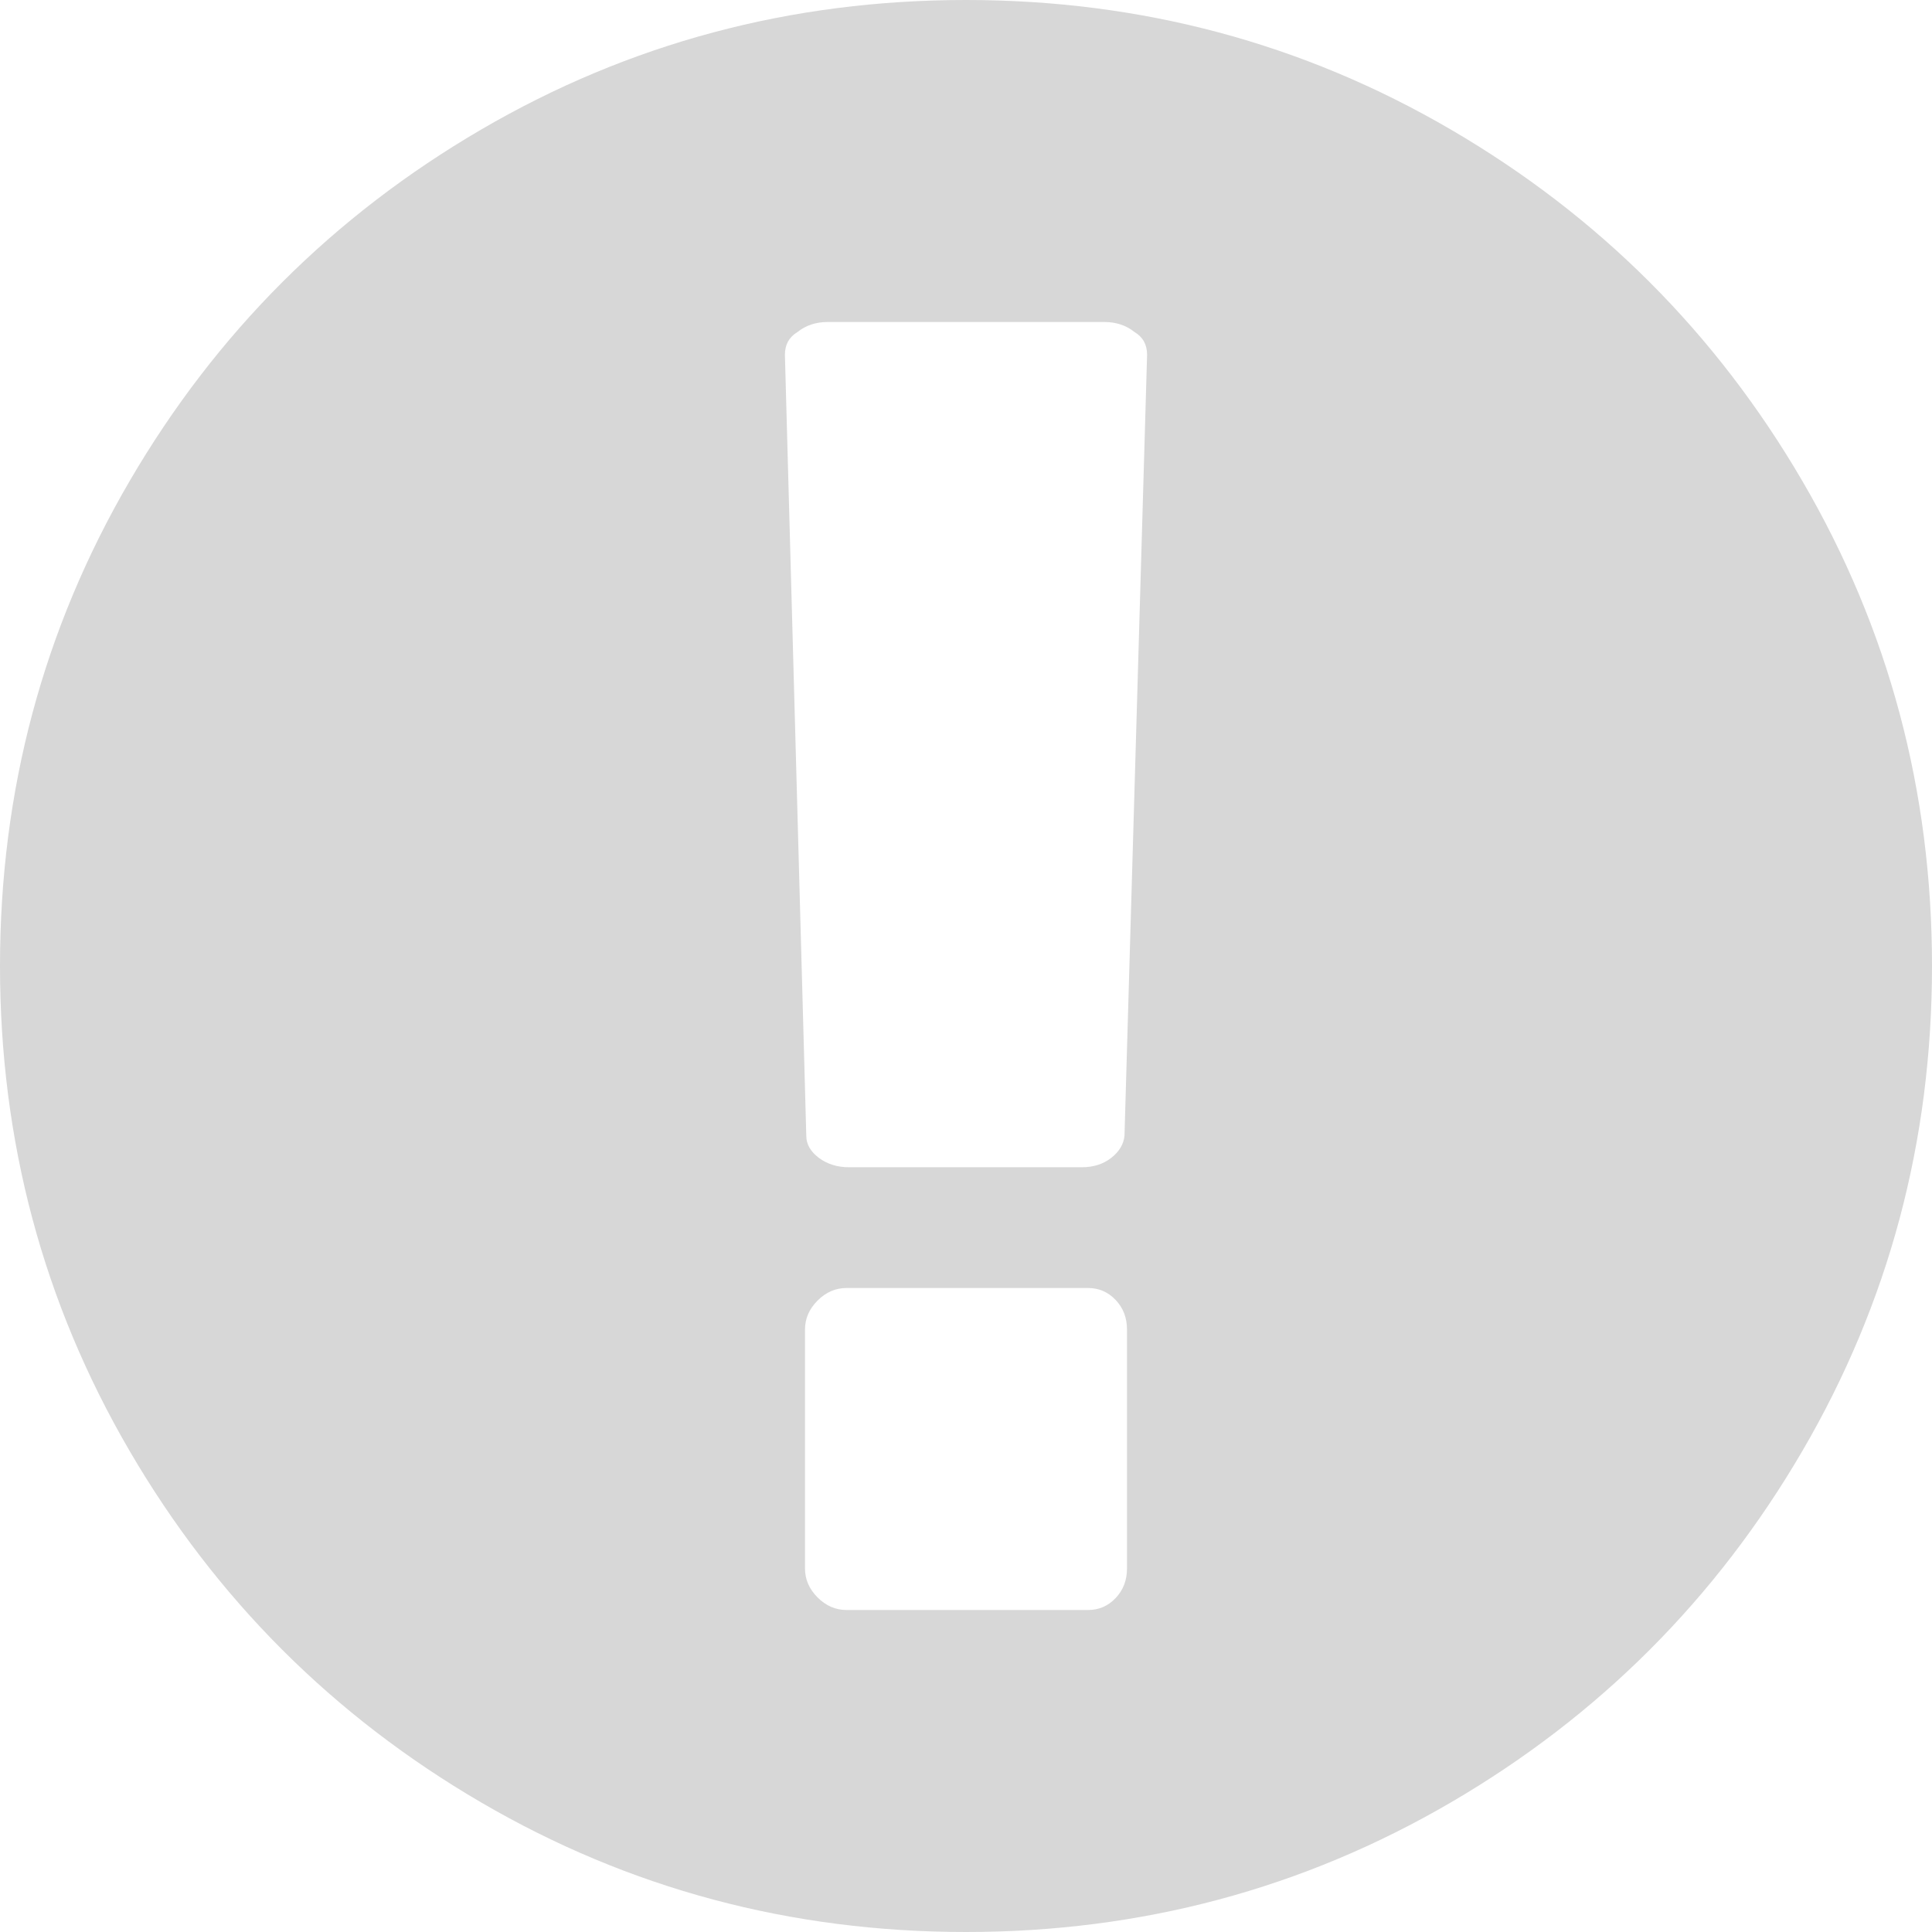
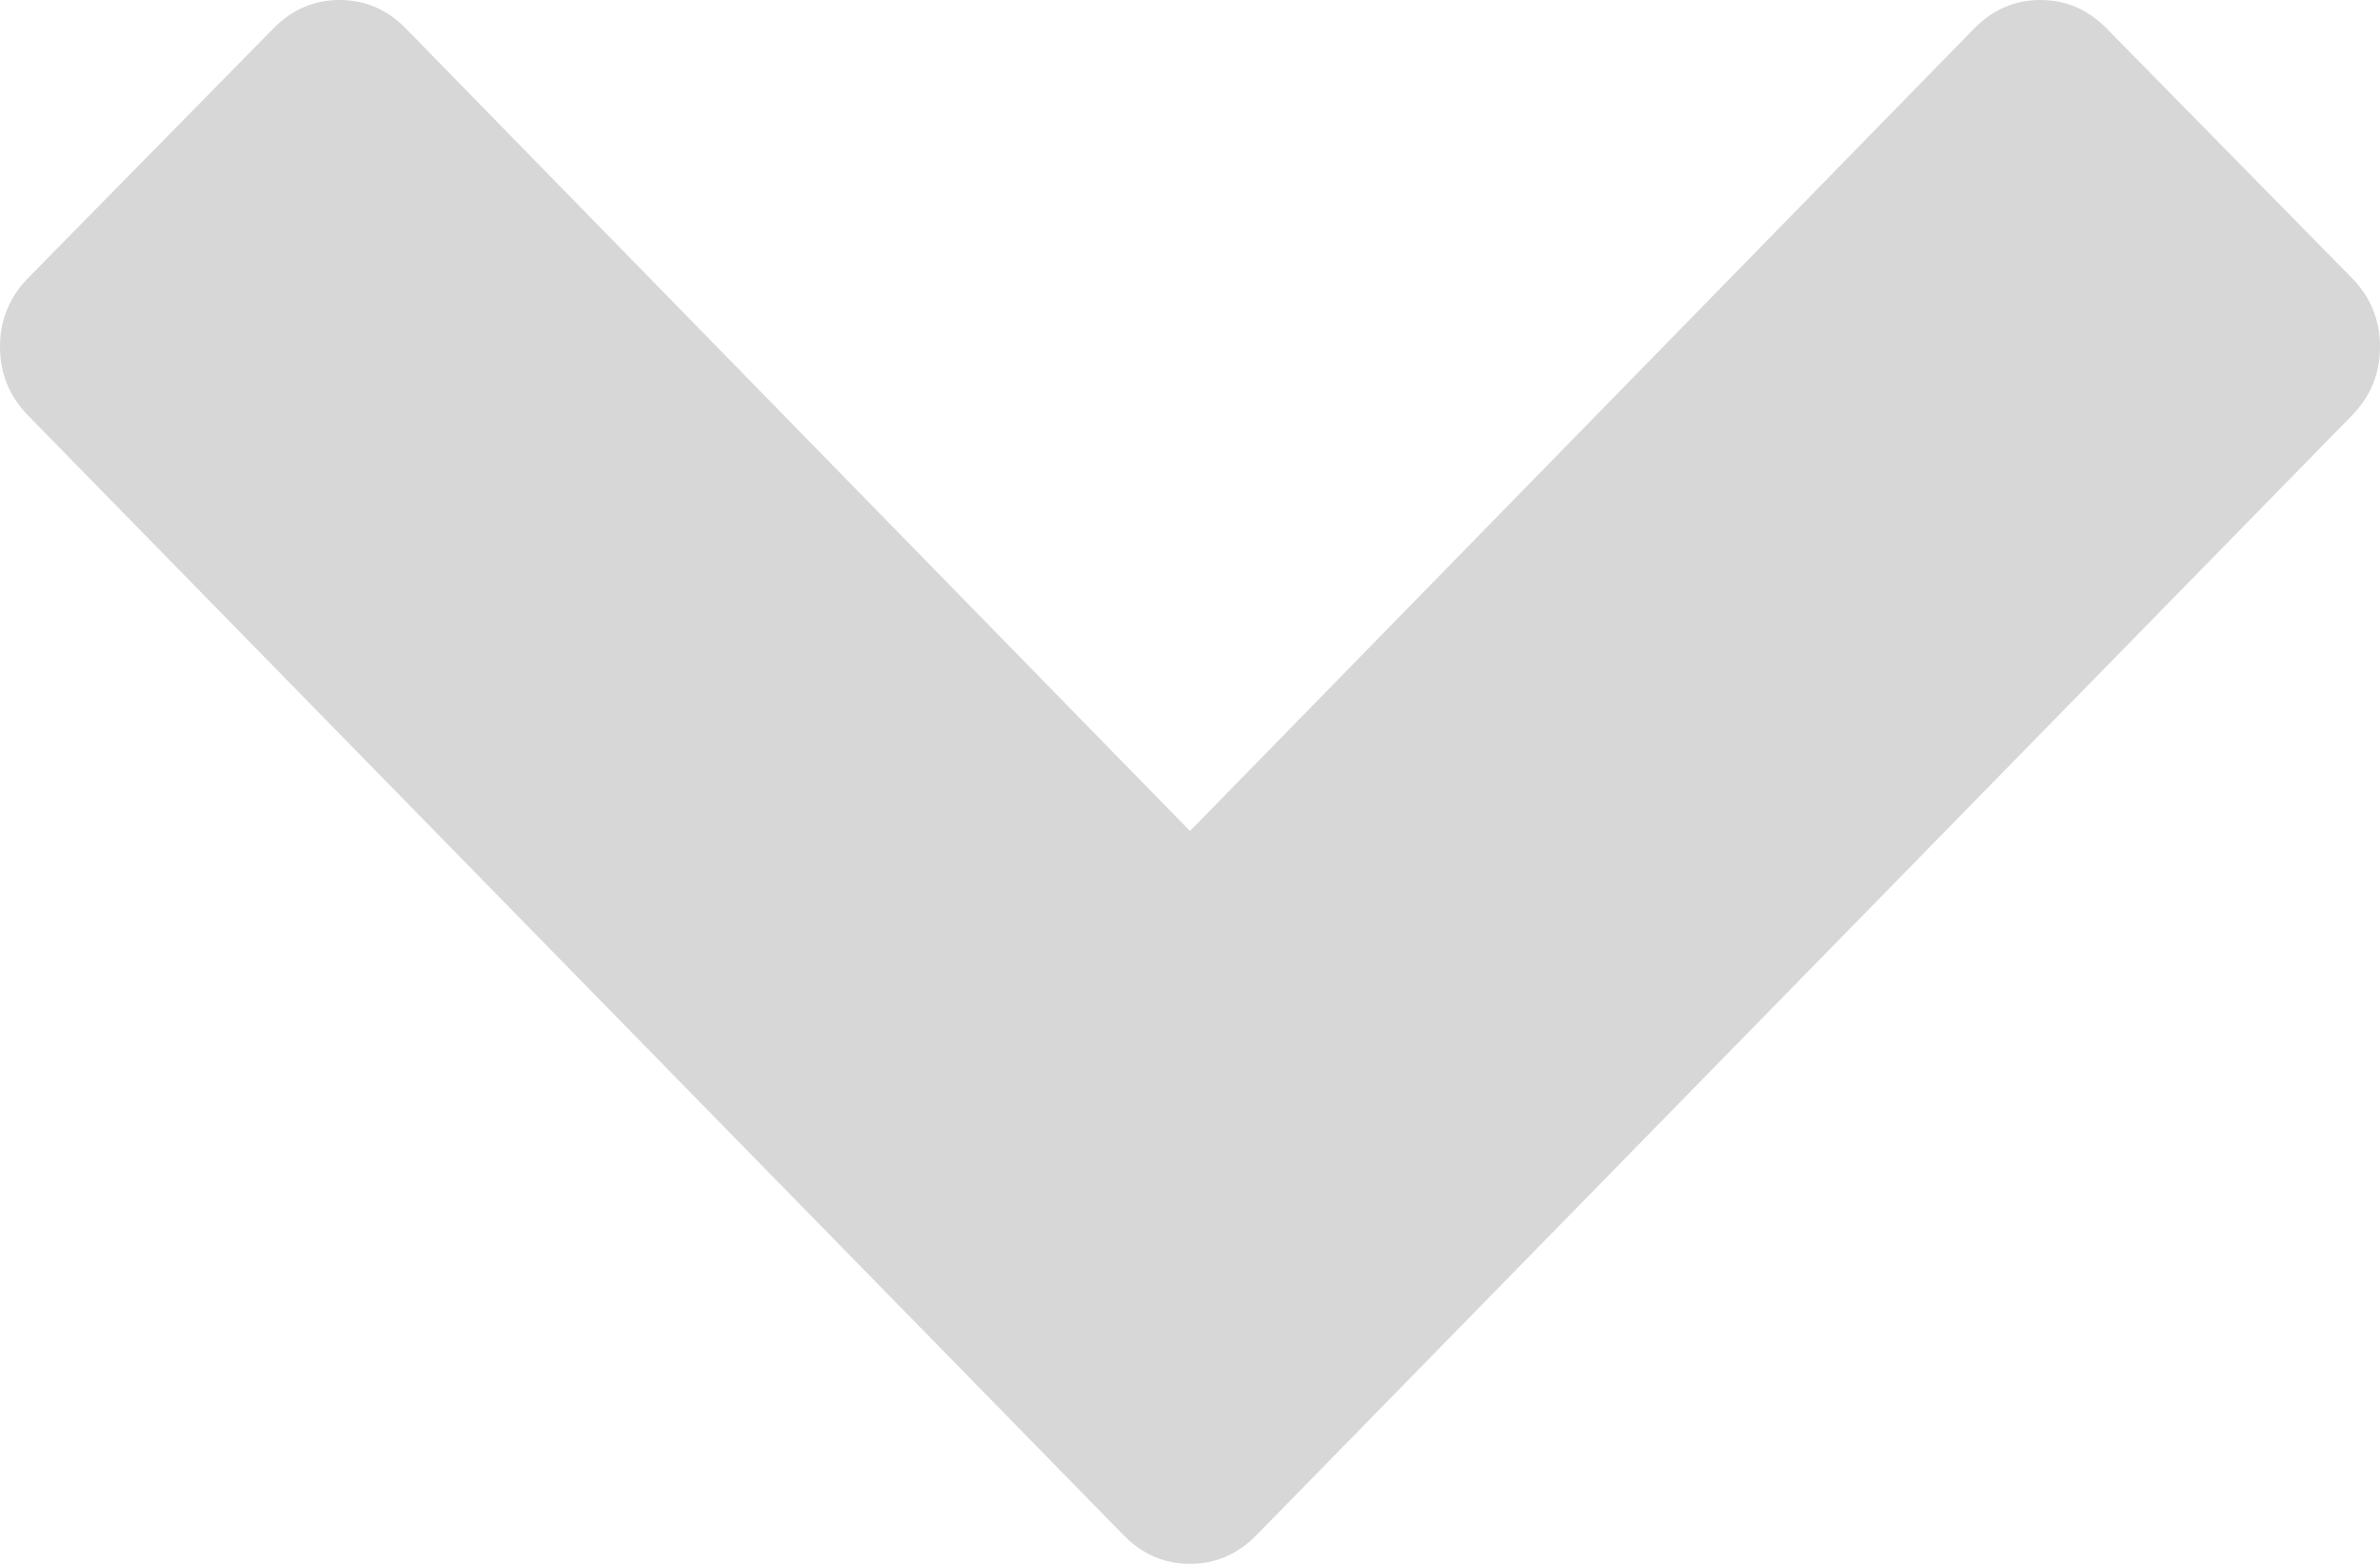
- <svg xmlns="http://www.w3.org/2000/svg" version="1.1" width="30px" height="30px">
-   <g transform="matrix(1 0 0 1 -243 -330 )">
-     <path d="M 7.471 2.012  C 9.769 0.671  12.279 0  15 0  C 17.721 0  20.231 0.671  22.529 2.012  C 24.827 3.353  26.647 5.173  27.988 7.471  C 29.329 9.769  30 12.279  30 15  C 30 17.721  29.329 20.231  27.988 22.529  C 26.647 24.827  24.827 26.647  22.529 27.988  C 20.231 29.329  17.721 30  15 30  C 12.279 30  9.769 29.329  7.471 27.988  C 5.173 26.647  3.353 24.827  2.012 22.529  C 0.671 20.231  0 17.721  0 15  C 0 12.279  0.671 9.769  2.012 7.471  C 3.353 5.173  5.173 3.353  7.471 2.012  Z M 17.324 24.814  C 17.441 24.691  17.5 24.538  17.5 24.355  L 17.5 20.645  C 17.5 20.462  17.441 20.309  17.324 20.186  C 17.207 20.062  17.064 20  16.895 20  L 13.145 20  C 12.975 20  12.826 20.065  12.695 20.195  C 12.565 20.326  12.5 20.475  12.5 20.645  L 12.5 24.355  C 12.5 24.525  12.565 24.674  12.695 24.805  C 12.826 24.935  12.975 25  13.145 25  L 16.895 25  C 17.064 25  17.207 24.938  17.324 24.814  Z M 17.256 17.979  C 17.38 17.881  17.448 17.767  17.461 17.637  L 17.812 5.508  C 17.812 5.352  17.747 5.234  17.617 5.156  C 17.487 5.052  17.331 5  17.148 5  L 12.852 5  C 12.669 5  12.513 5.052  12.383 5.156  C 12.253 5.234  12.188 5.352  12.188 5.508  L 12.52 17.637  C 12.52 17.767  12.585 17.881  12.715 17.979  C 12.845 18.076  13.001 18.125  13.184 18.125  L 16.797 18.125  C 16.979 18.125  17.132 18.076  17.256 17.979  Z " fill-rule="nonzero" fill="#d7d7d7" stroke="none" transform="matrix(1 0 0 1 243 330 )" />
+ <svg xmlns="http://www.w3.org/2000/svg" version="1.1" width="35px" height="23px">
+   <g transform="matrix(1 0 0 1 -1231 -278 )">
+     <path d="M 35 5.1  C 35 5.493  34.862 5.83  34.587 6.111  L 18.477 22.578  C 18.202 22.859  17.876 23  17.5 23  C 17.124 23  16.798 22.859  16.523 22.578  L 0.413 6.111  C 0.138 5.83  0 5.493  0 5.1  C 0 4.707  0.138 4.37  0.413 4.089  L 4.017 0.422  C 4.292 0.141  4.617 0  4.994 0  C 5.37 0  5.696 0.141  5.971 0.422  L 17.5 12.222  L 29.029 0.422  C 29.304 0.141  29.63 0  30.006 0  C 30.383 0  30.708 0.141  30.983 0.422  L 34.587 4.089  C 34.862 4.37  35 4.707  35 5.1  Z " fill-rule="nonzero" fill="#d7d7d7" stroke="none" transform="matrix(1 0 0 1 1231 278 )" />
  </g>
</svg>
